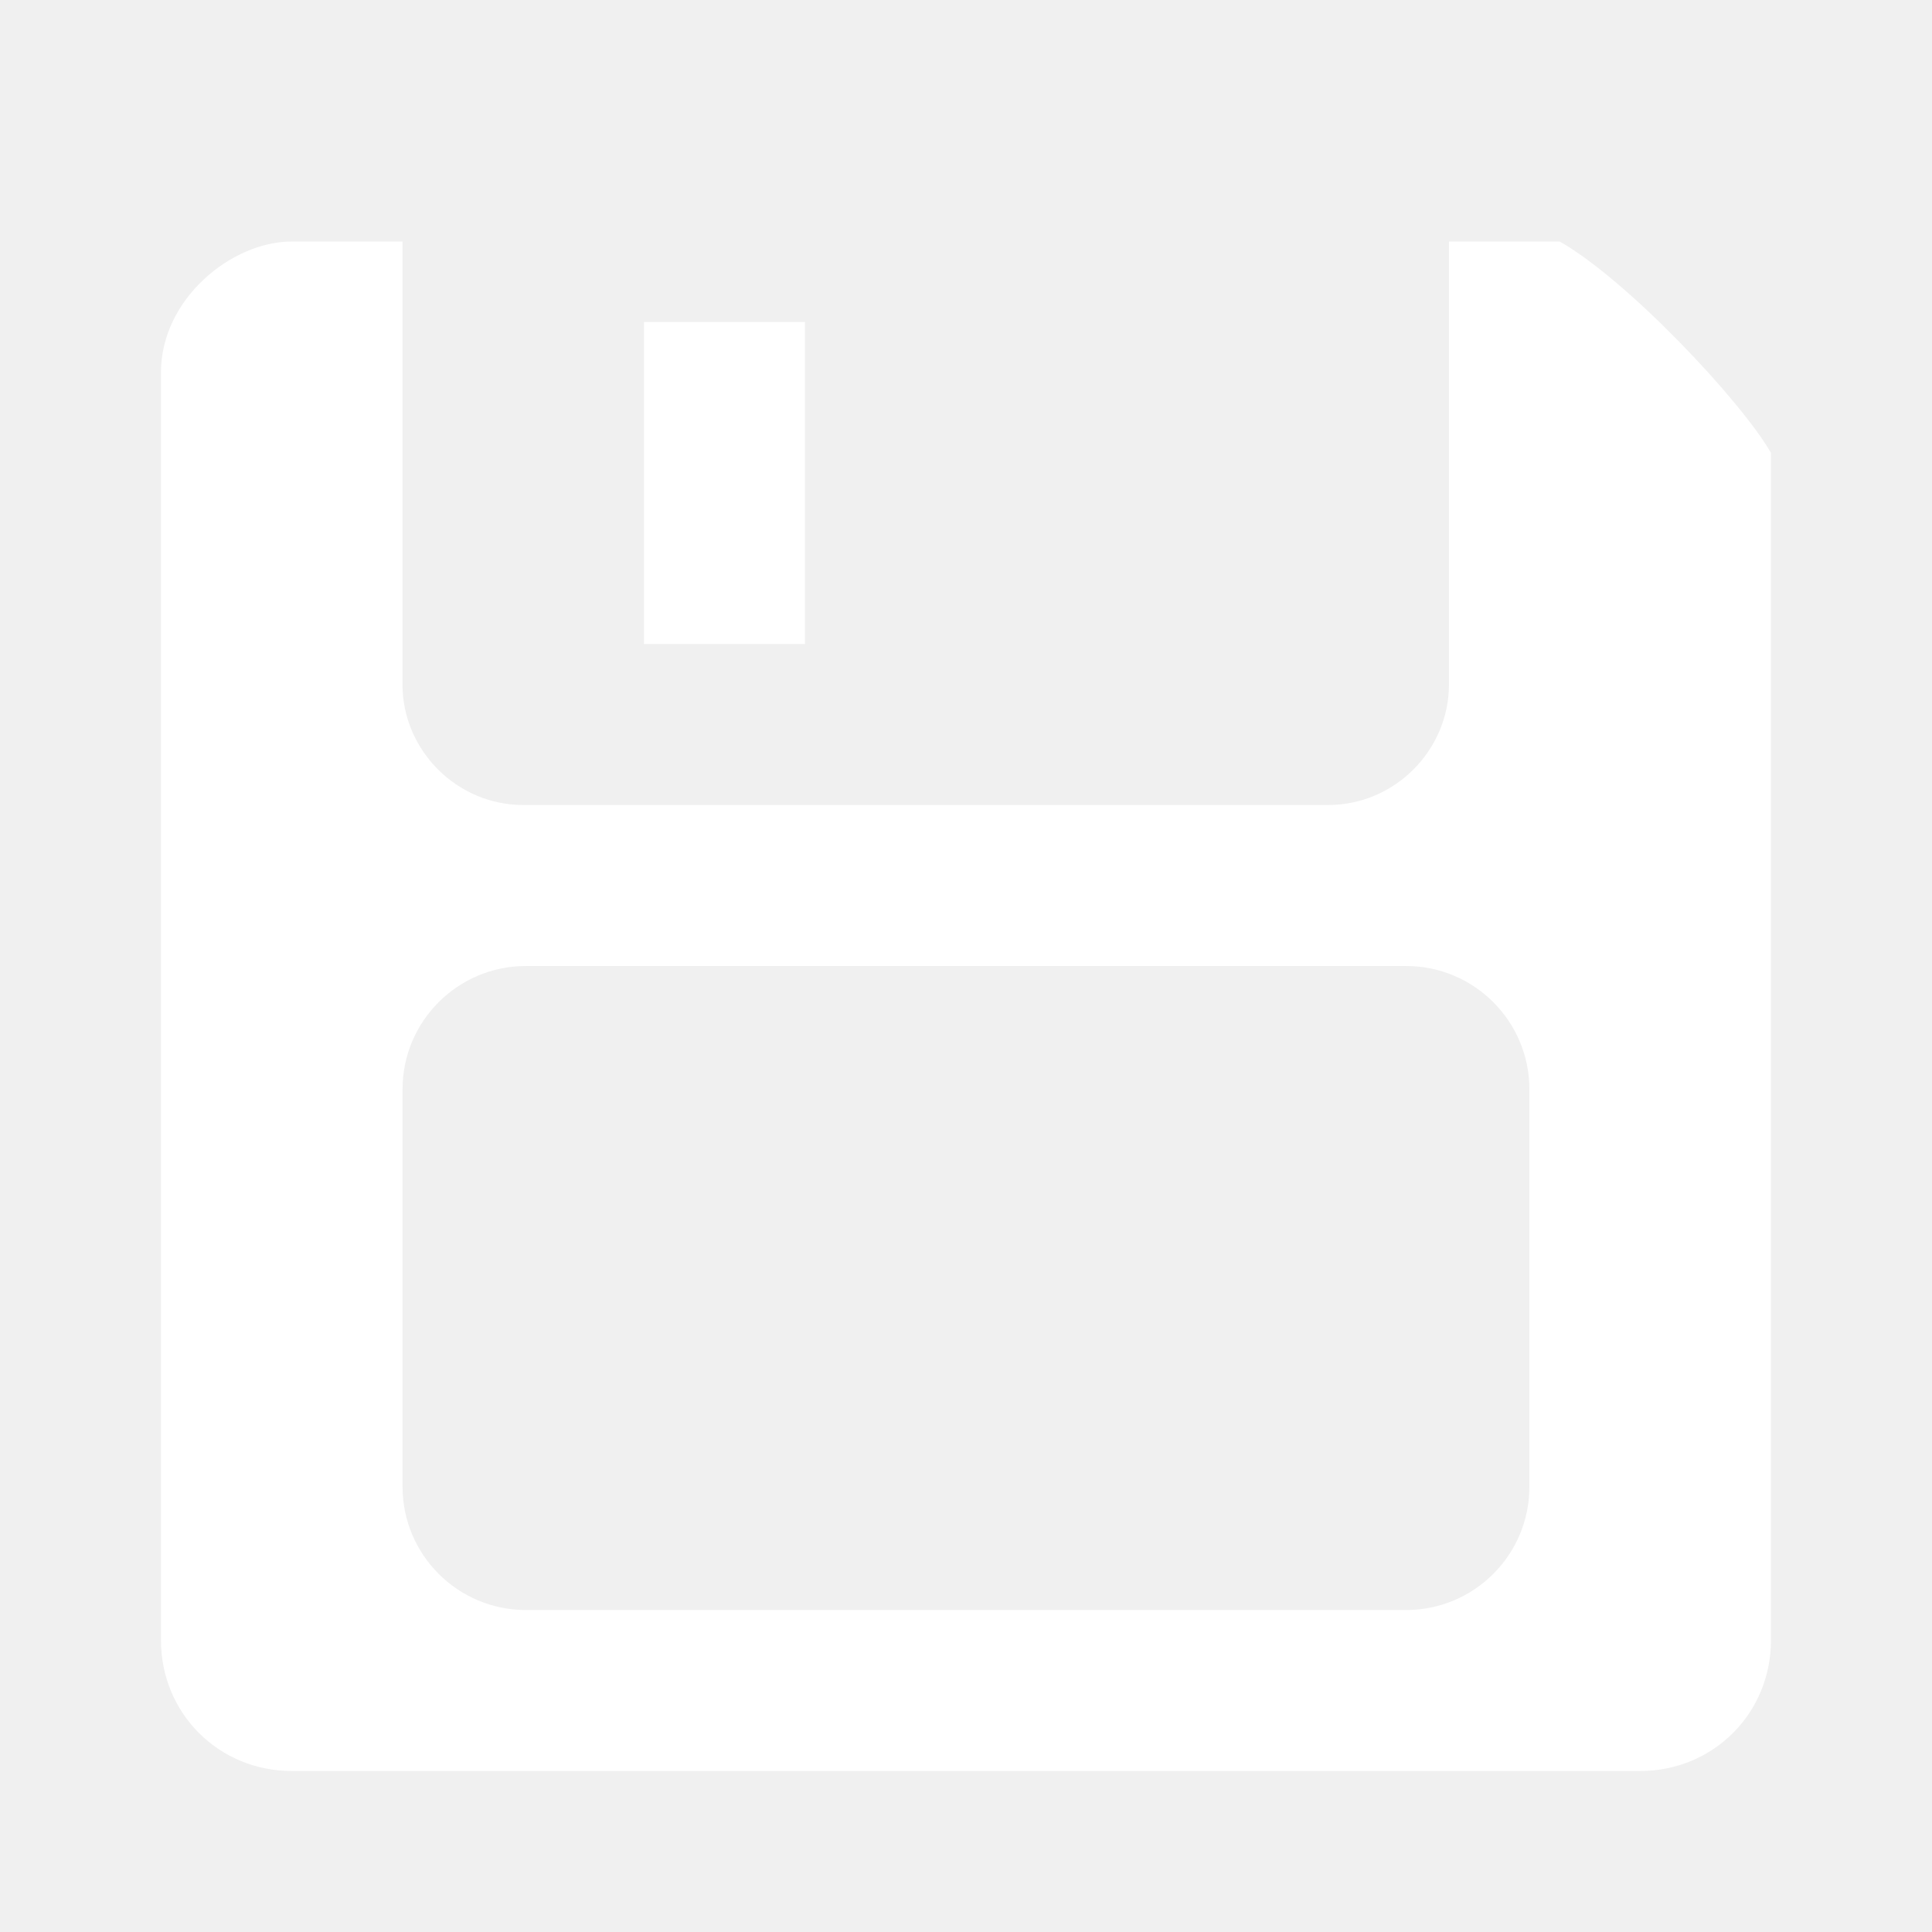
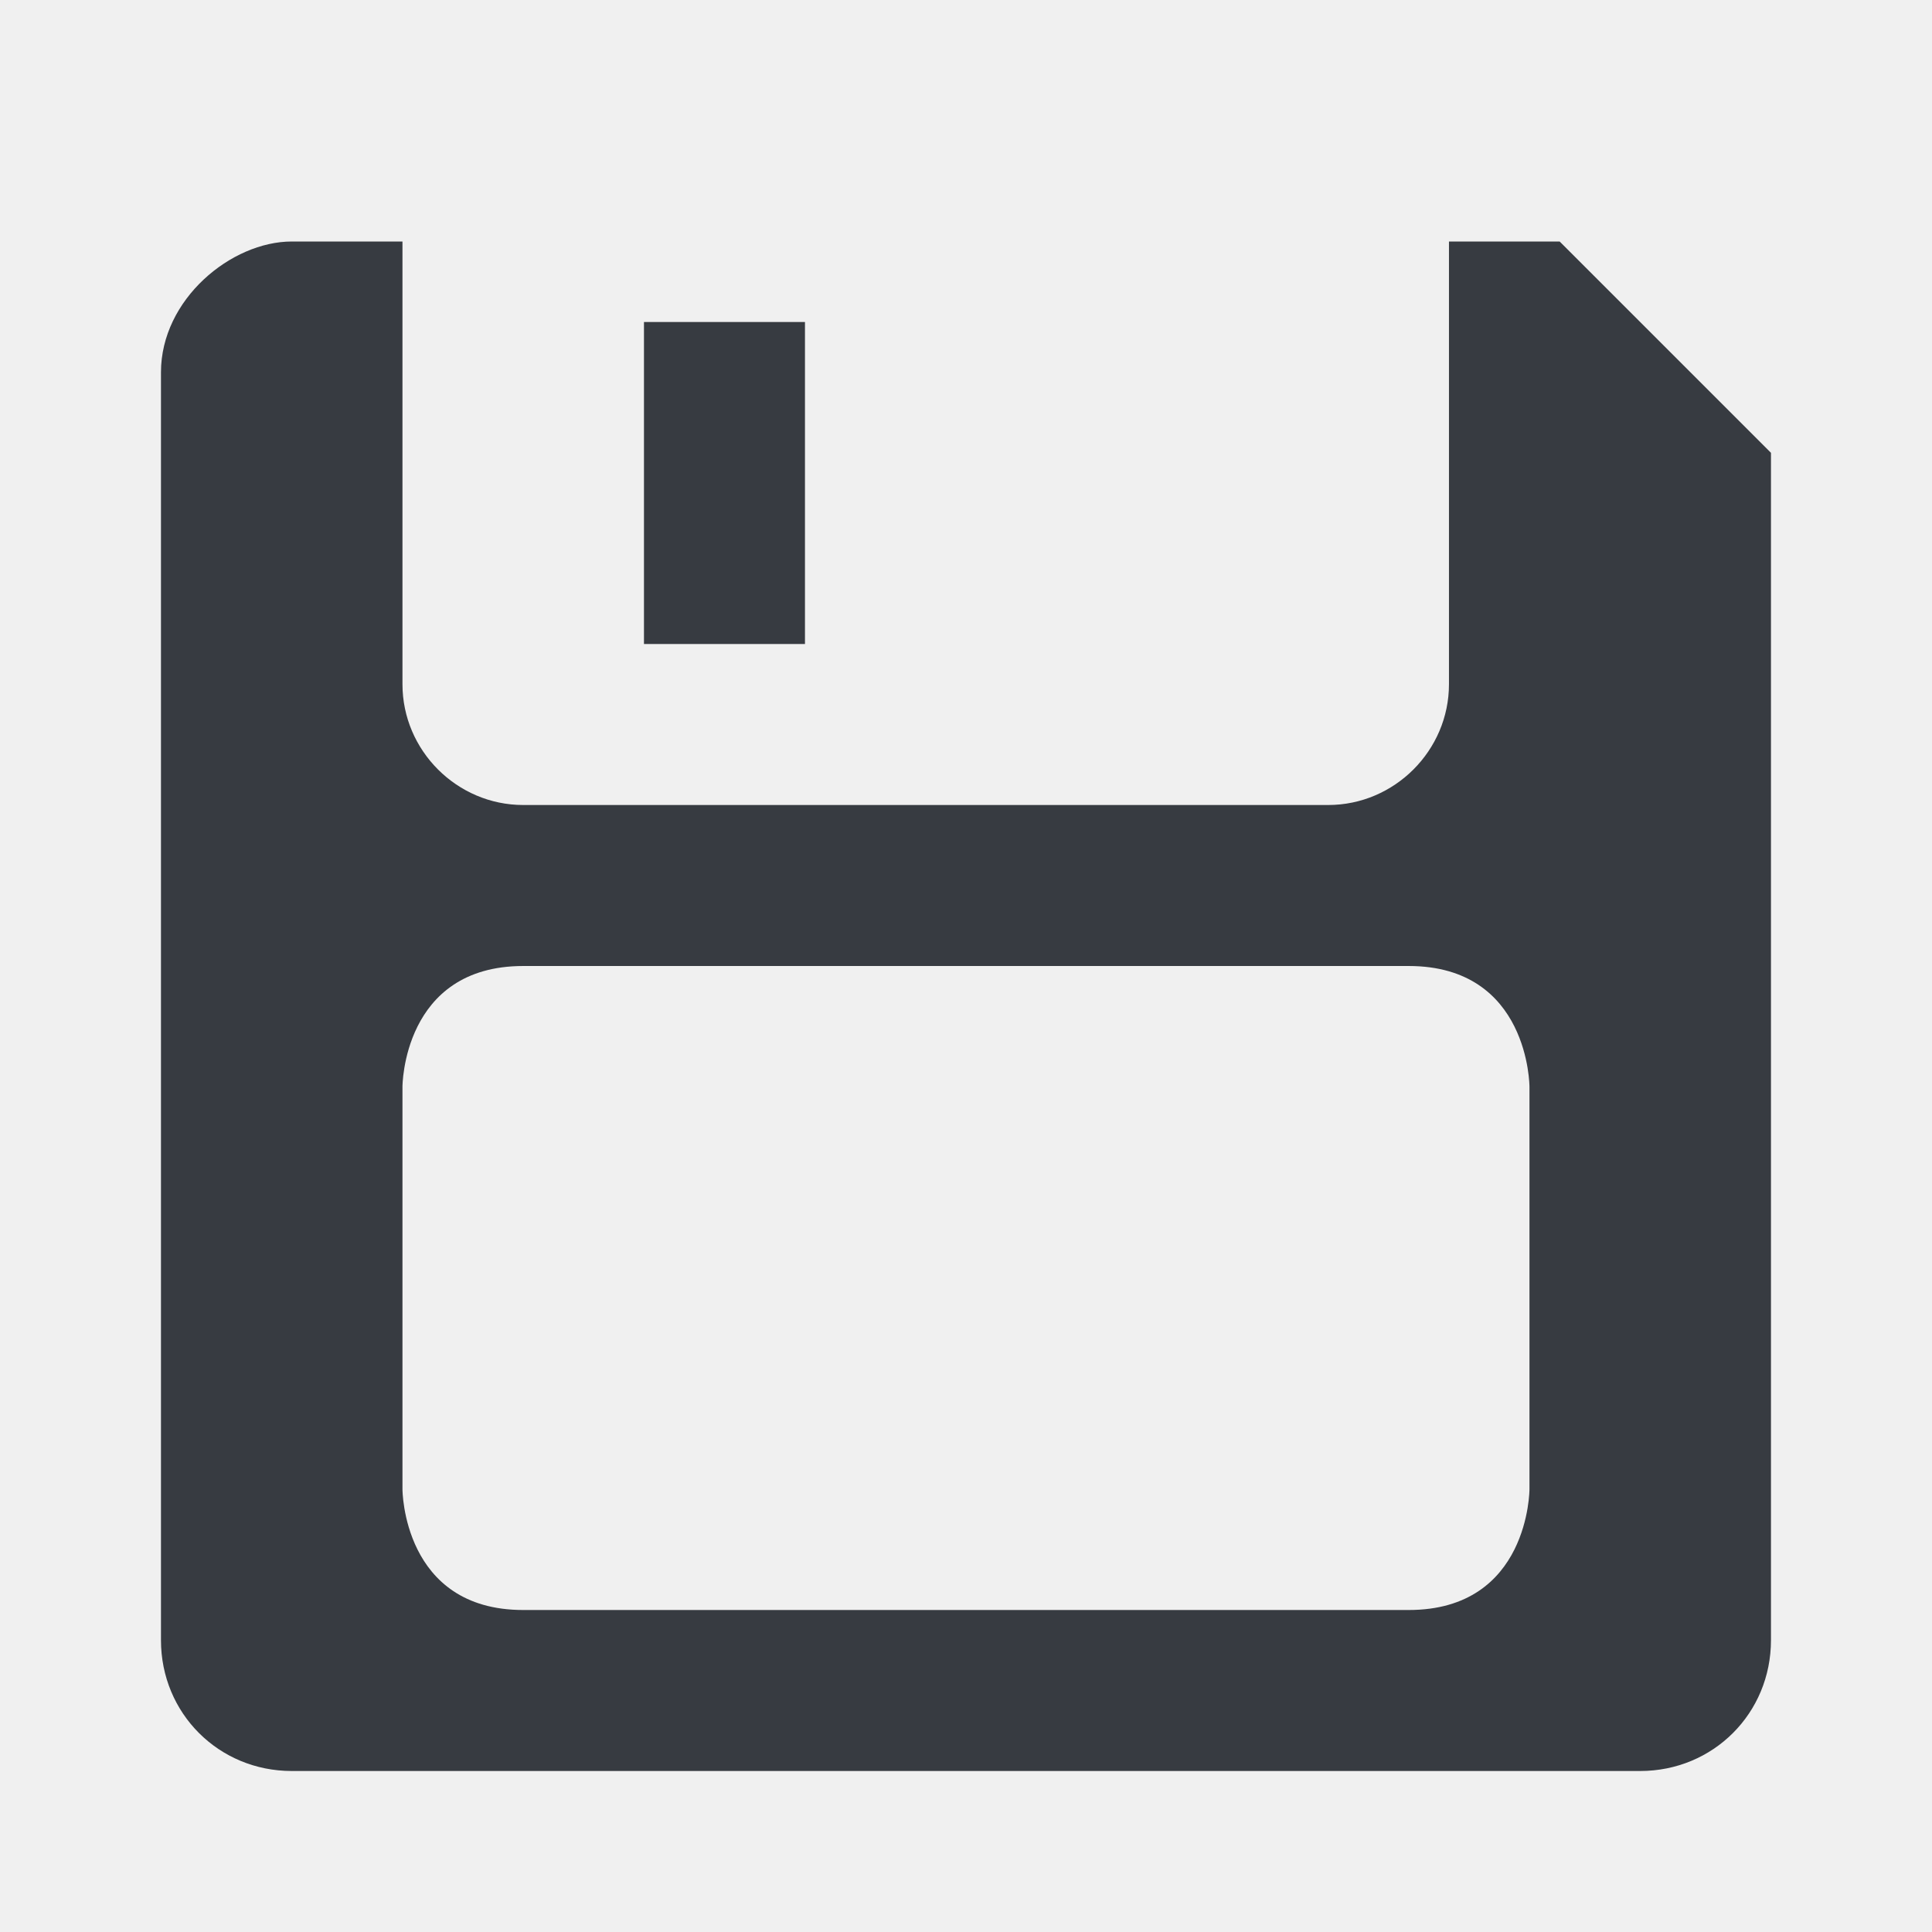
- <svg xmlns="http://www.w3.org/2000/svg" height="24" id="svg7384" version="1.1" width="24">
-   <defs id="defs7386" />
-   <g id="actions" style="display:inline" transform="translate(-113.0004,-122.9999)">
-     <path d="m 116.625,126 c -0.751,0 -1.625,0.717 -1.625,1.625 l 0,15.75 c 0,0.908 0.717,1.625 1.625,1.625 l 0.375,0 16,0 0.375,0 c 0.908,0 1.625,-0.717 1.625,-1.625 l 0,-14.75 c -0.38,-0.658 -1.795,-2.156 -2.625,-2.625 l -1.375,0 0,5.5 c 0,0.823 -0.677,1.5 -1.5,1.5 l -10,0 c -0.823,0 -1.5,-0.677 -1.5,-1.5 l 0,-5.5 -1.375,0 z m 2.906,9 10.937,0 c 0.845,0 1.531,0.687 1.531,1.531 l 0,4.938 C 132,142.313 131.313,143 130.469,143 l -10.937,0 c -0.845,0 -1.531,-0.687 -1.531,-1.531 l 0,-4.938 c 0,-0.845 0.687,-1.531 1.531,-1.531 z" id="rect4362" style="fill:#ffffff;fill-opacity:1;stroke:none" />
-     <rect height="4" id="rect6129" rx="0" ry="0" style="fill:#ffffff;fill-opacity:1;stroke:none;display:inline" width="2" x="121" y="127" />
+ <svg xmlns="http://www.w3.org/2000/svg" height="24" version="1.1" width="24">
+   <g transform="translate(-113.0004,-98.99993)">
+     <path d="m 116.625,102 c -0.751,0 -1.625,0.717 -1.625,1.625 l 0,15.75 c 0,0.908 0.717,1.625 1.625,1.625 l 0.375,0 16,0 0.375,0 c 0.908,0 1.625,-0.717 1.625,-1.625 l 0,-14.75 -2.625,-2.625 -1.375,0 0,5.5 c 0,0.823 -0.677,1.5 -1.5,1.5 l -10,0 c -0.823,0 -1.5,-0.677 -1.5,-1.5 l 0,-5.5 z m 2.875,9 c 1.5,0 9.5,0 11,0 1.5,0 1.5,1.5 1.5,1.5 l 0,5 c 0,0 0,1.5 -1.5,1.5 -1.5,0 -9.5,0 -11,0 -1.5,0 -1.5,-1.5 -1.5,-1.5 l 0,-5 c 0,0 -1e-5,-1.5 1.5,-1.5 z" style="fill:#373b41" />
+     <rect height="4" style="fill:#373b41" width="2" x="121" y="103" />
  </g>
</svg>
